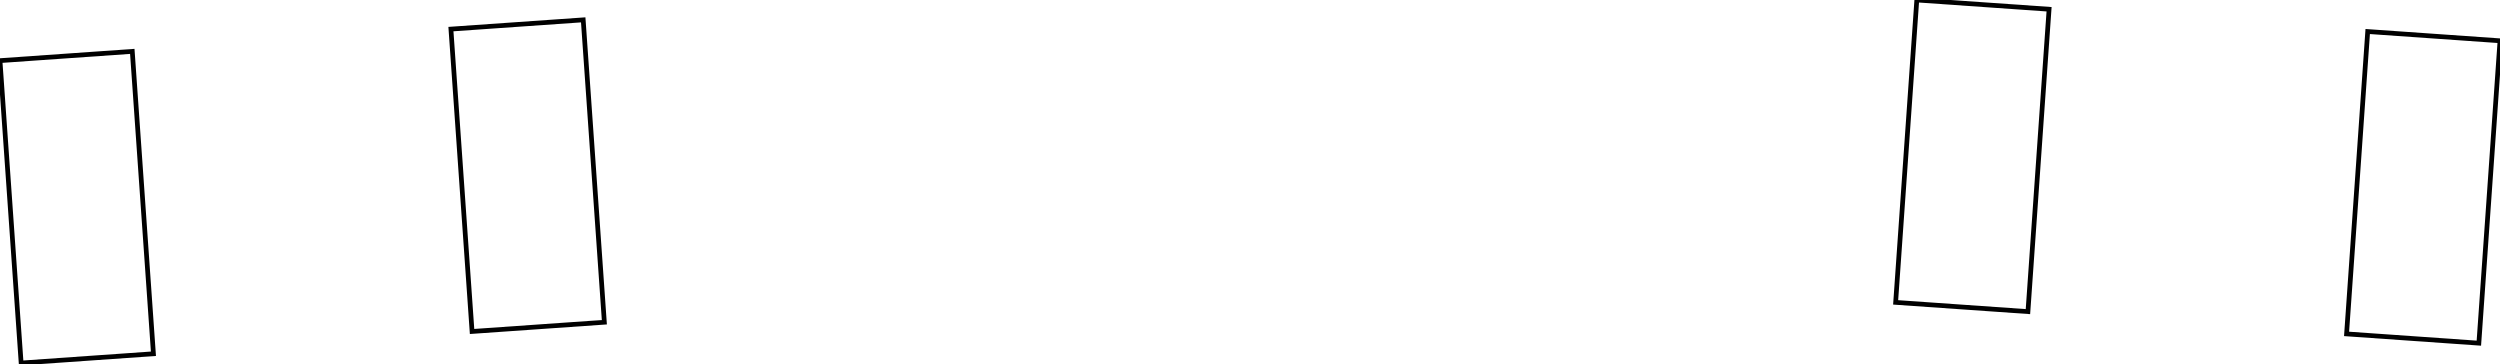
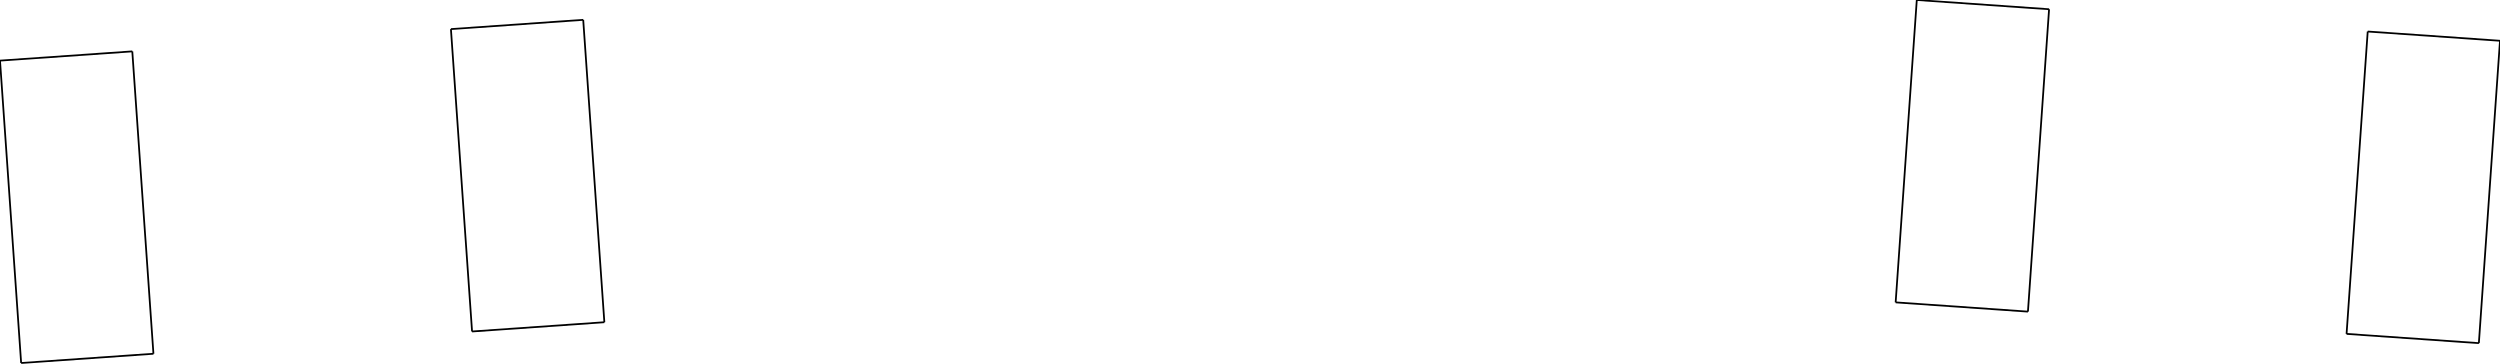
- <svg xmlns="http://www.w3.org/2000/svg" width="131.963mm" height="19.162mm" viewBox="0 0 131.963 19.162">
-   <g id="svgGroup" stroke-linecap="round" fill-rule="evenodd" font-size="9pt" stroke="#000" stroke-width="0.25mm" fill="none" style="stroke:#000;stroke-width:0.25mm;fill:none">
-     <path d="M 24.918 17.497 L 31.901 17.009 L 30.785 1.048 L 23.802 1.536 L 24.918 17.497 Z M 1.116 19.162 L 8.099 18.673 L 6.983 2.712 L 0 3.201 L 1.116 19.162 Z M 123.864 17.625 L 130.847 18.114 L 131.963 2.153 L 124.98 1.664 L 123.864 17.625 Z M 100.062 15.961 L 107.045 16.449 L 108.161 0.488 L 101.179 0 L 100.062 15.961 Z" vector-effect="non-scaling-stroke" />
+ <svg xmlns="http://www.w3.org/2000/svg" version="1.1" preserveAspectRatio="xMinYMin meet" viewBox="44.061 189.371 131.963 19.162" width="100%" height="100%">
+   <g stroke="#000000" stroke-width="0.1%" fill="none" transform="matrix(1,0,0,-1,0,0)">
+     <g stroke="rgb(0, 0, 0)">
+       <path d="M68.979,-206.868L75.962,-206.38" />
+     </g>
+     <g stroke="rgb(0, 0, 0)">
+       <path d="M75.962,-206.38L74.846,-190.418" />
+     </g>
+     <g stroke="rgb(0, 0, 0)">
+       <path d="M74.846,-190.418L67.863,-190.907" />
+     </g>
+     <g stroke="rgb(0, 0, 0)">
+       <path d="M67.863,-190.907L68.979,-206.868" />
+     </g>
+     <g stroke="rgb(0, 0, 0)">
+       <path d="M167.925,-206.996L174.908,-207.484" />
+     </g>
+     <g stroke="rgb(0, 0, 0)">
+       <path d="M174.908,-207.484L176.024,-191.523" />
+     </g>
+     <g stroke="rgb(0, 0, 0)">
+       <path d="M176.024,-191.523L169.041,-191.035" />
+     </g>
+     <g stroke="rgb(0, 0, 0)">
+       <path d="M169.041,-191.035L167.925,-206.996" />
+     </g>
+     <g stroke="rgb(0, 0, 0)">
+       <path d="M45.177,-208.532L52.16,-208.044" />
+     </g>
+     <g stroke="rgb(0, 0, 0)">
+       <path d="M52.16,-208.044L51.044,-192.083" />
+     </g>
+     <g stroke="rgb(0, 0, 0)">
+       <path d="M51.044,-192.083L44.061,-192.571" />
+     </g>
+     <g stroke="rgb(0, 0, 0)">
+       <path d="M44.061,-192.571L45.177,-208.532" />
+     </g>
+     <g stroke="rgb(0, 0, 0)">
+       <path d="M144.123,-205.332L151.106,-205.82" />
+     </g>
+     <g stroke="rgb(0, 0, 0)">
+       <path d="M151.106,-205.82L152.222,-189.859" />
+     </g>
+     <g stroke="rgb(0, 0, 0)">
+       <path d="M152.222,-189.859L145.239,-189.371" />
+     </g>
+     <g stroke="rgb(0, 0, 0)">
+       <path d="M145.239,-189.371L144.123,-205.332" />
+     </g>
  </g>
</svg>
